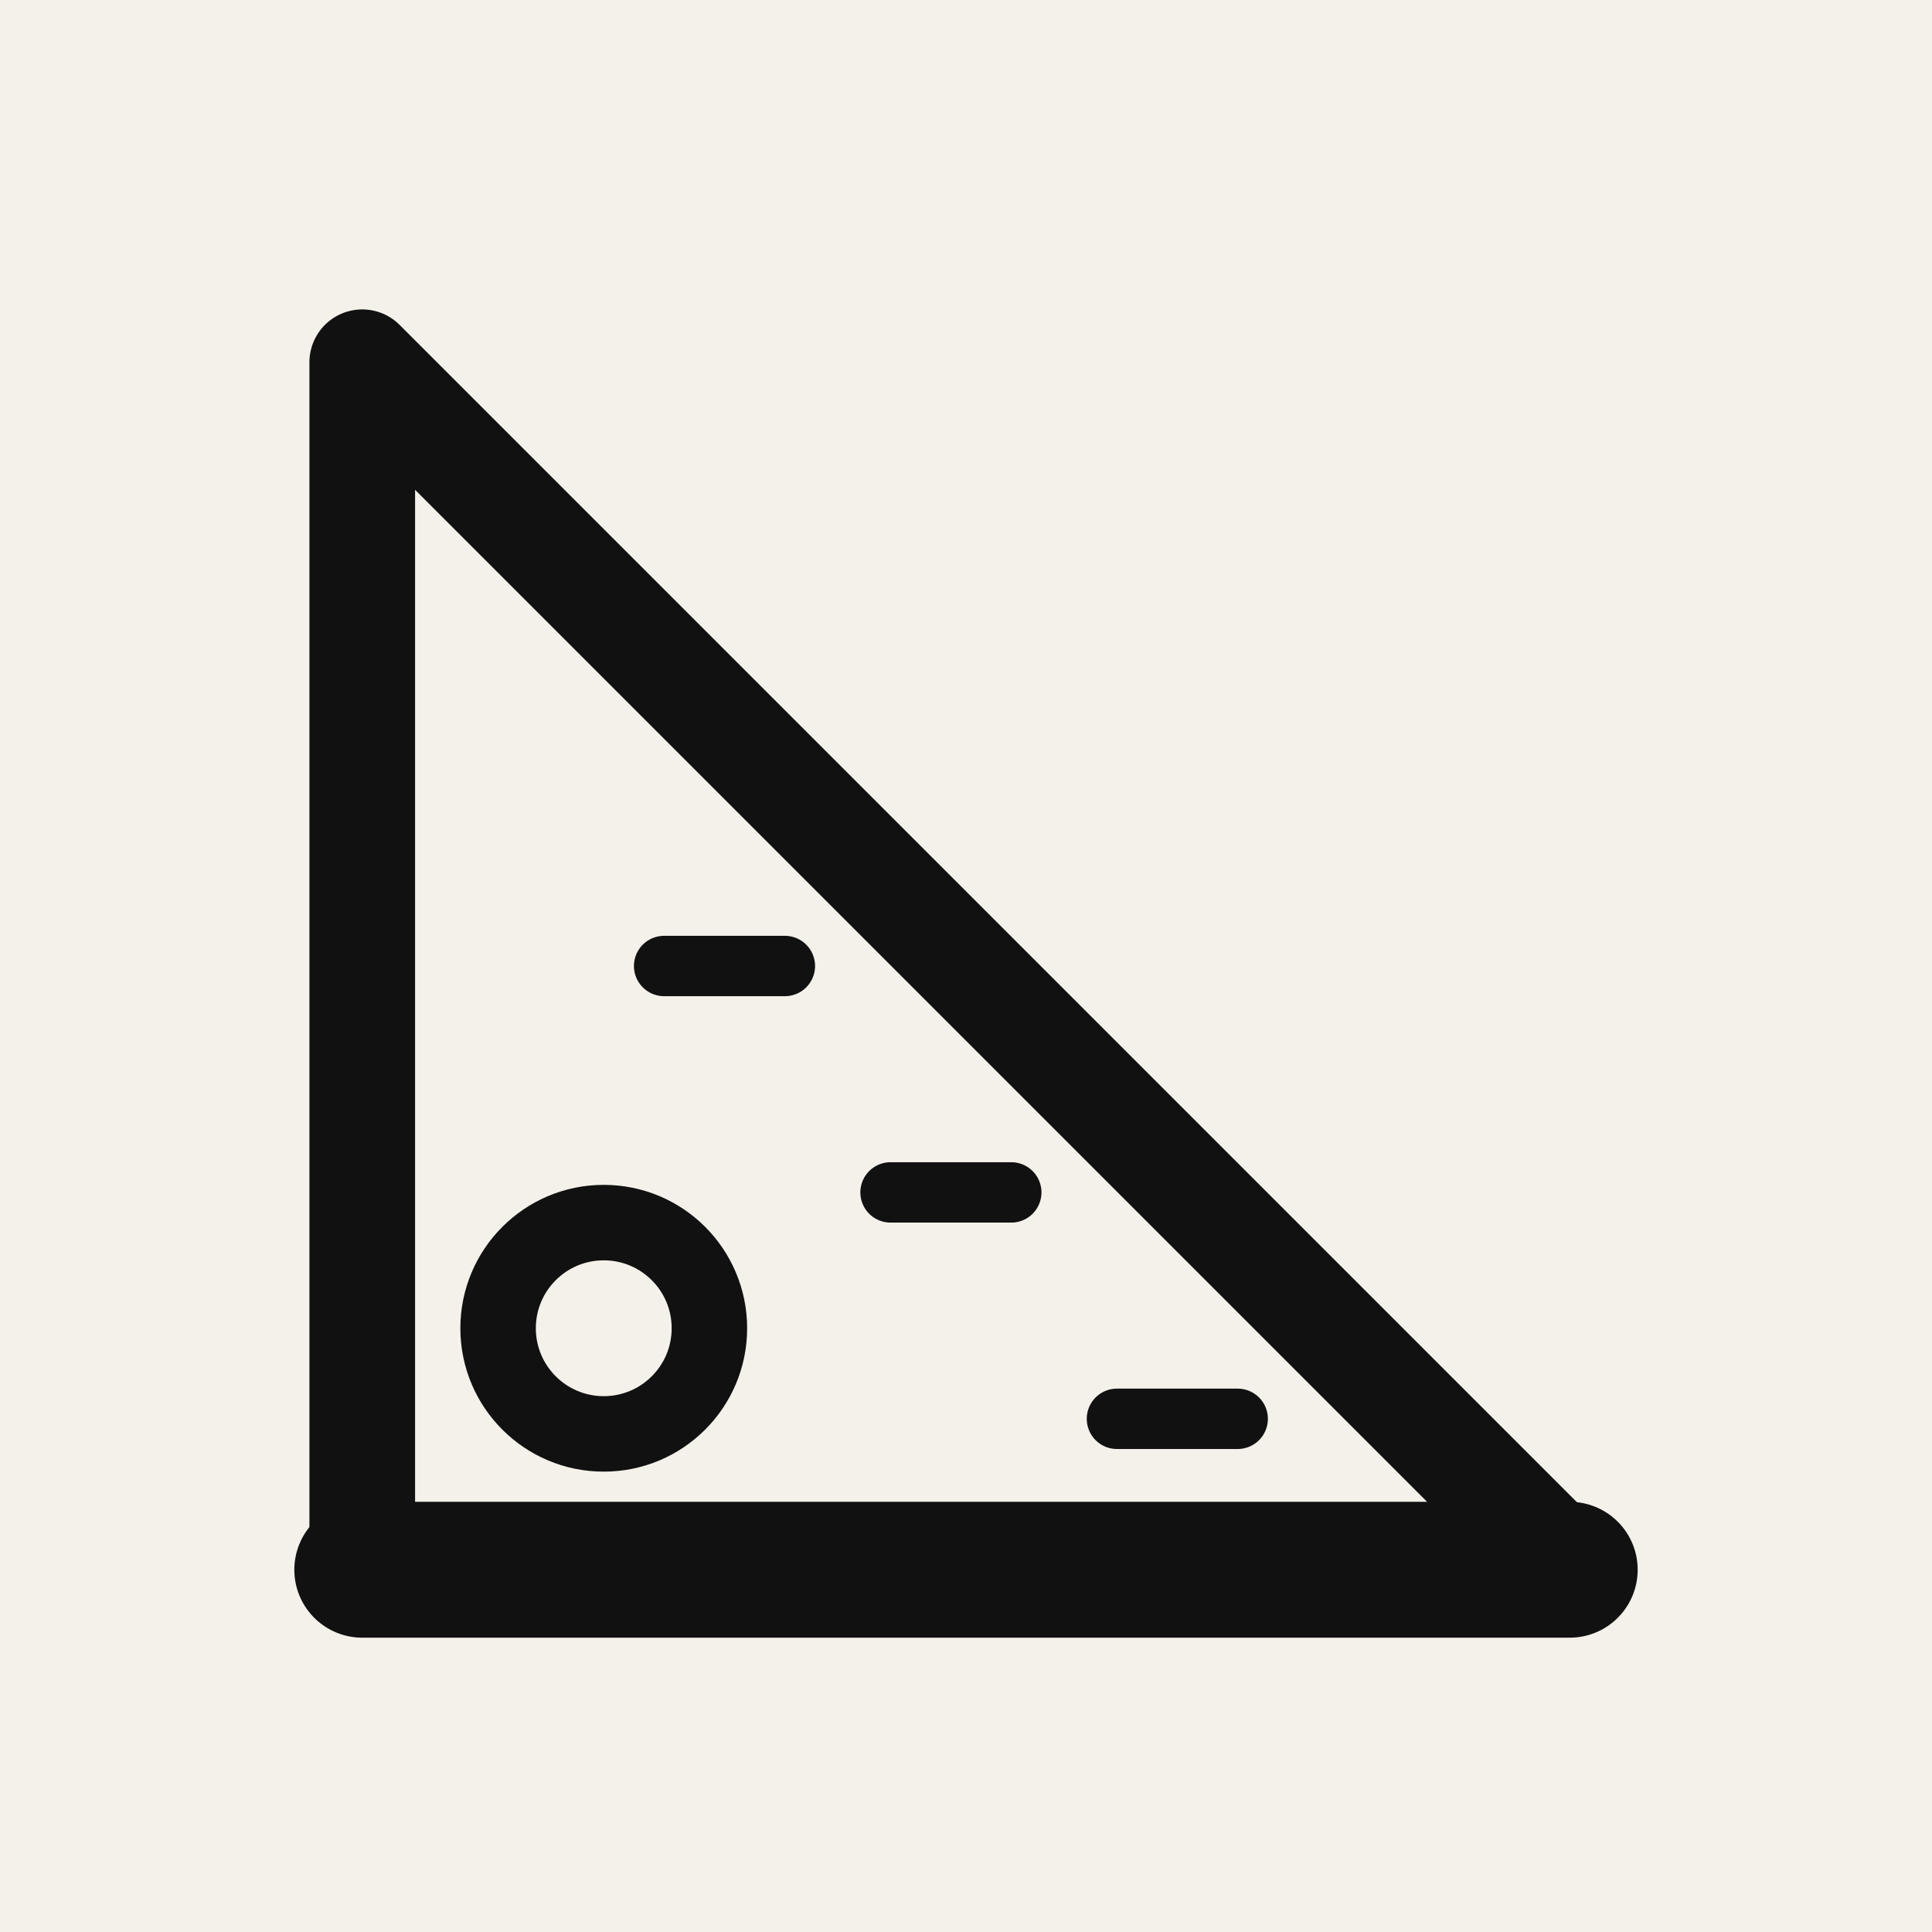
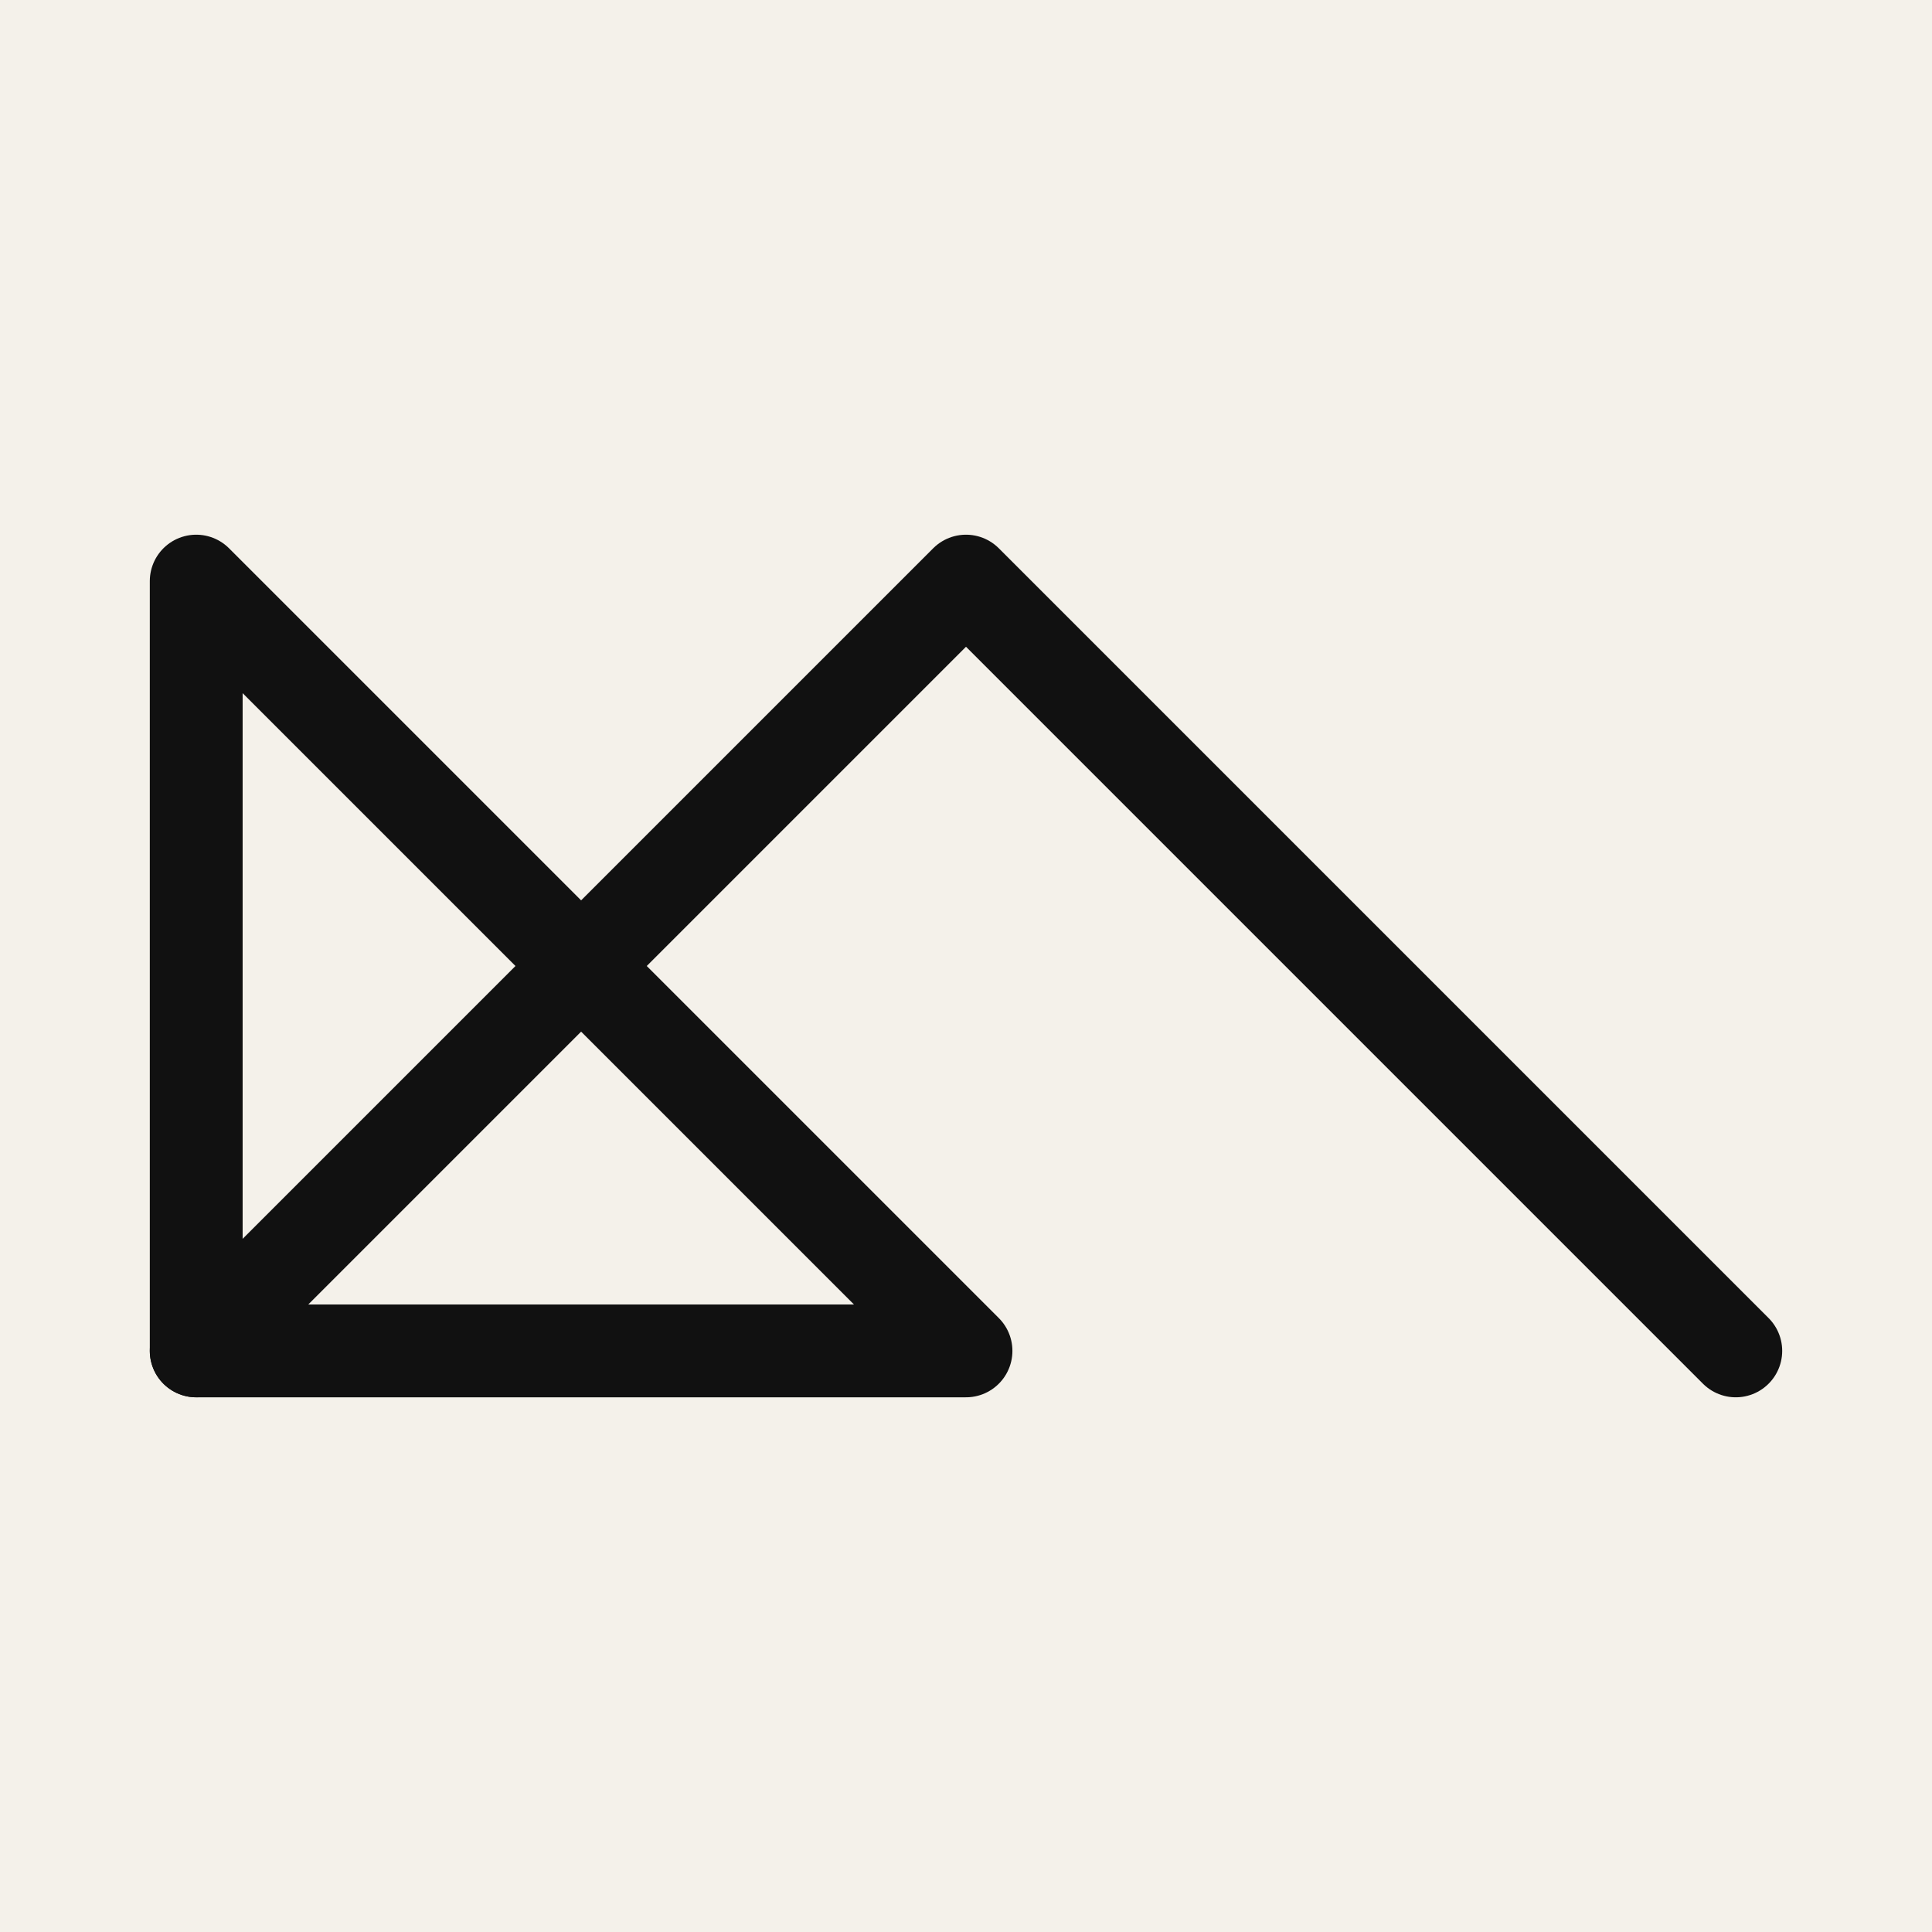
<svg xmlns="http://www.w3.org/2000/svg" viewBox="0 0 512 512">
  <rect width="512" height="512" fill="#F4F1EA" />
-   <g fill="none" stroke="#111111" stroke-width="28" stroke-linejoin="round" stroke-linecap="round">
-     <path d="M 96 416 L 96 96 L 416 416 Z" />
-     <circle cx="160" cy="352" r="28" stroke-width="20" />
-     <path d="M 176 256 L 208 256" stroke-width="16" />
-     <path d="M 236 316 L 268 316" stroke-width="16" />
-     <path d="M 296 376 L 328 376" stroke-width="16" />
-     <path d="M 96 416 L 416 416" stroke-width="36" />
+   <g fill="none" stroke="#111111" stroke-width="24.6" stroke-linejoin="round" stroke-linecap="round">
+     <path d="M 52 154 L 52 358 L 256 358 Z" />
+     <path d="M 52 358 L 256 154 L 460 358" />
  </g>
</svg>
